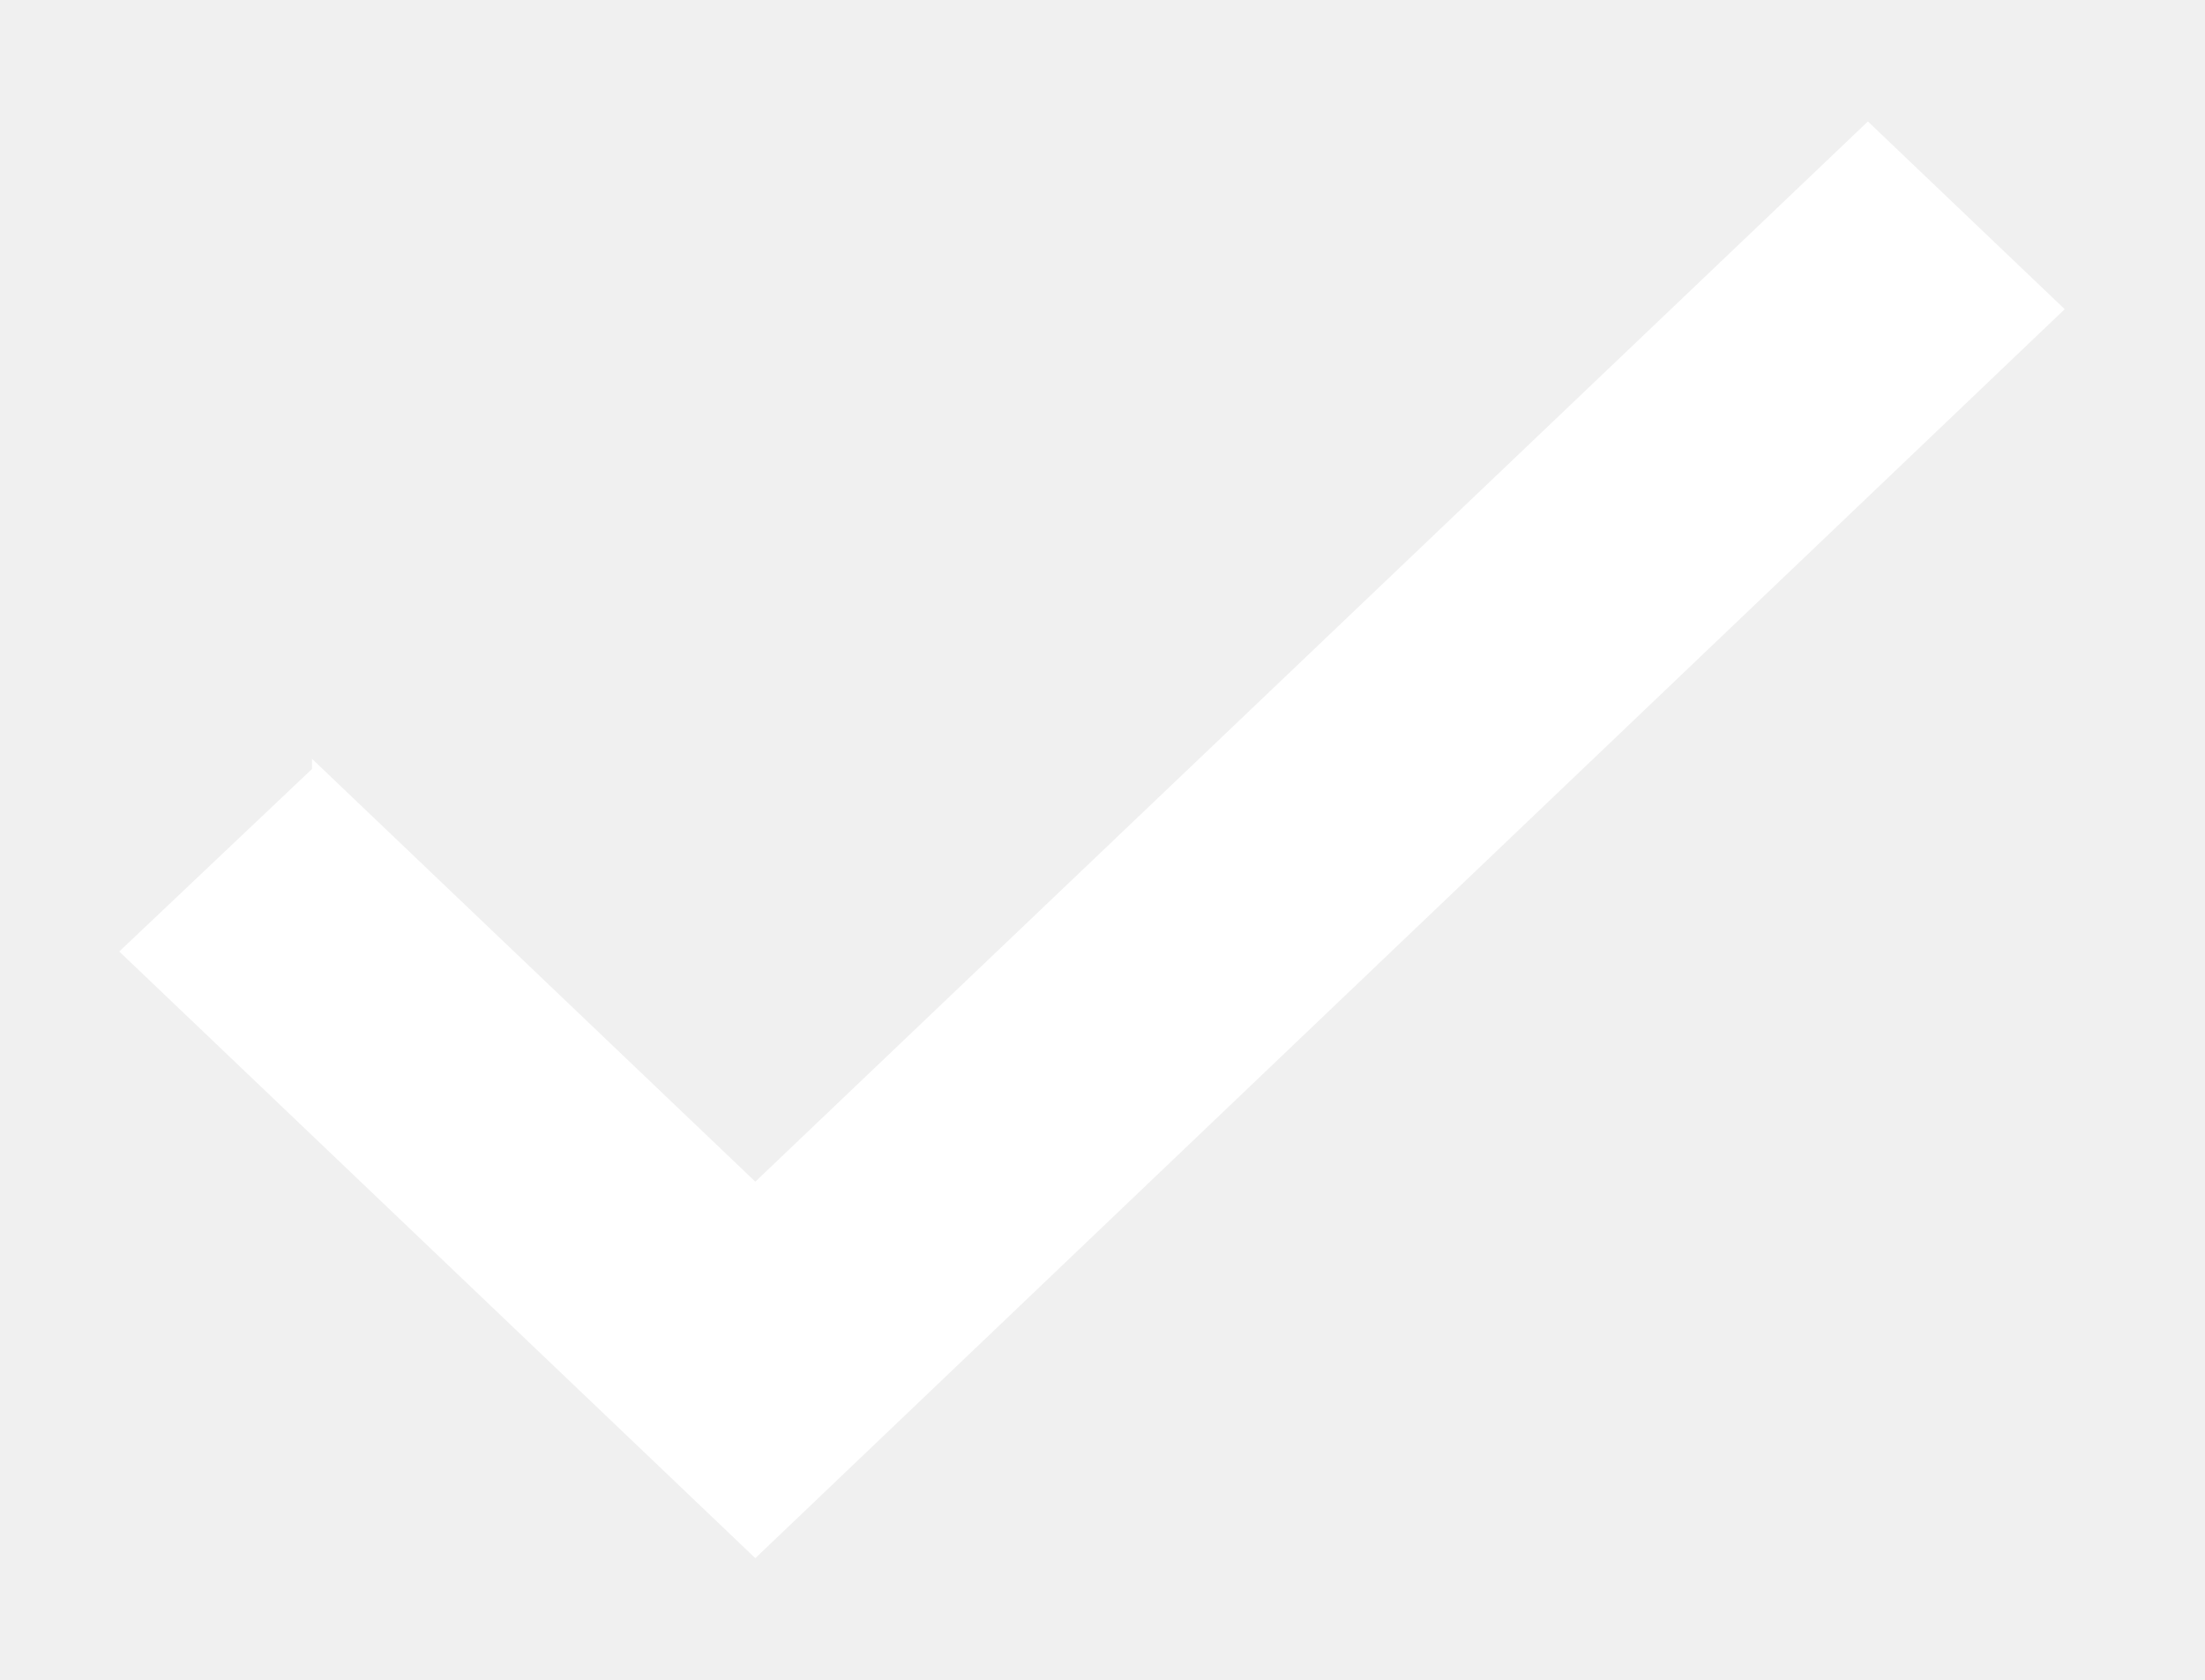
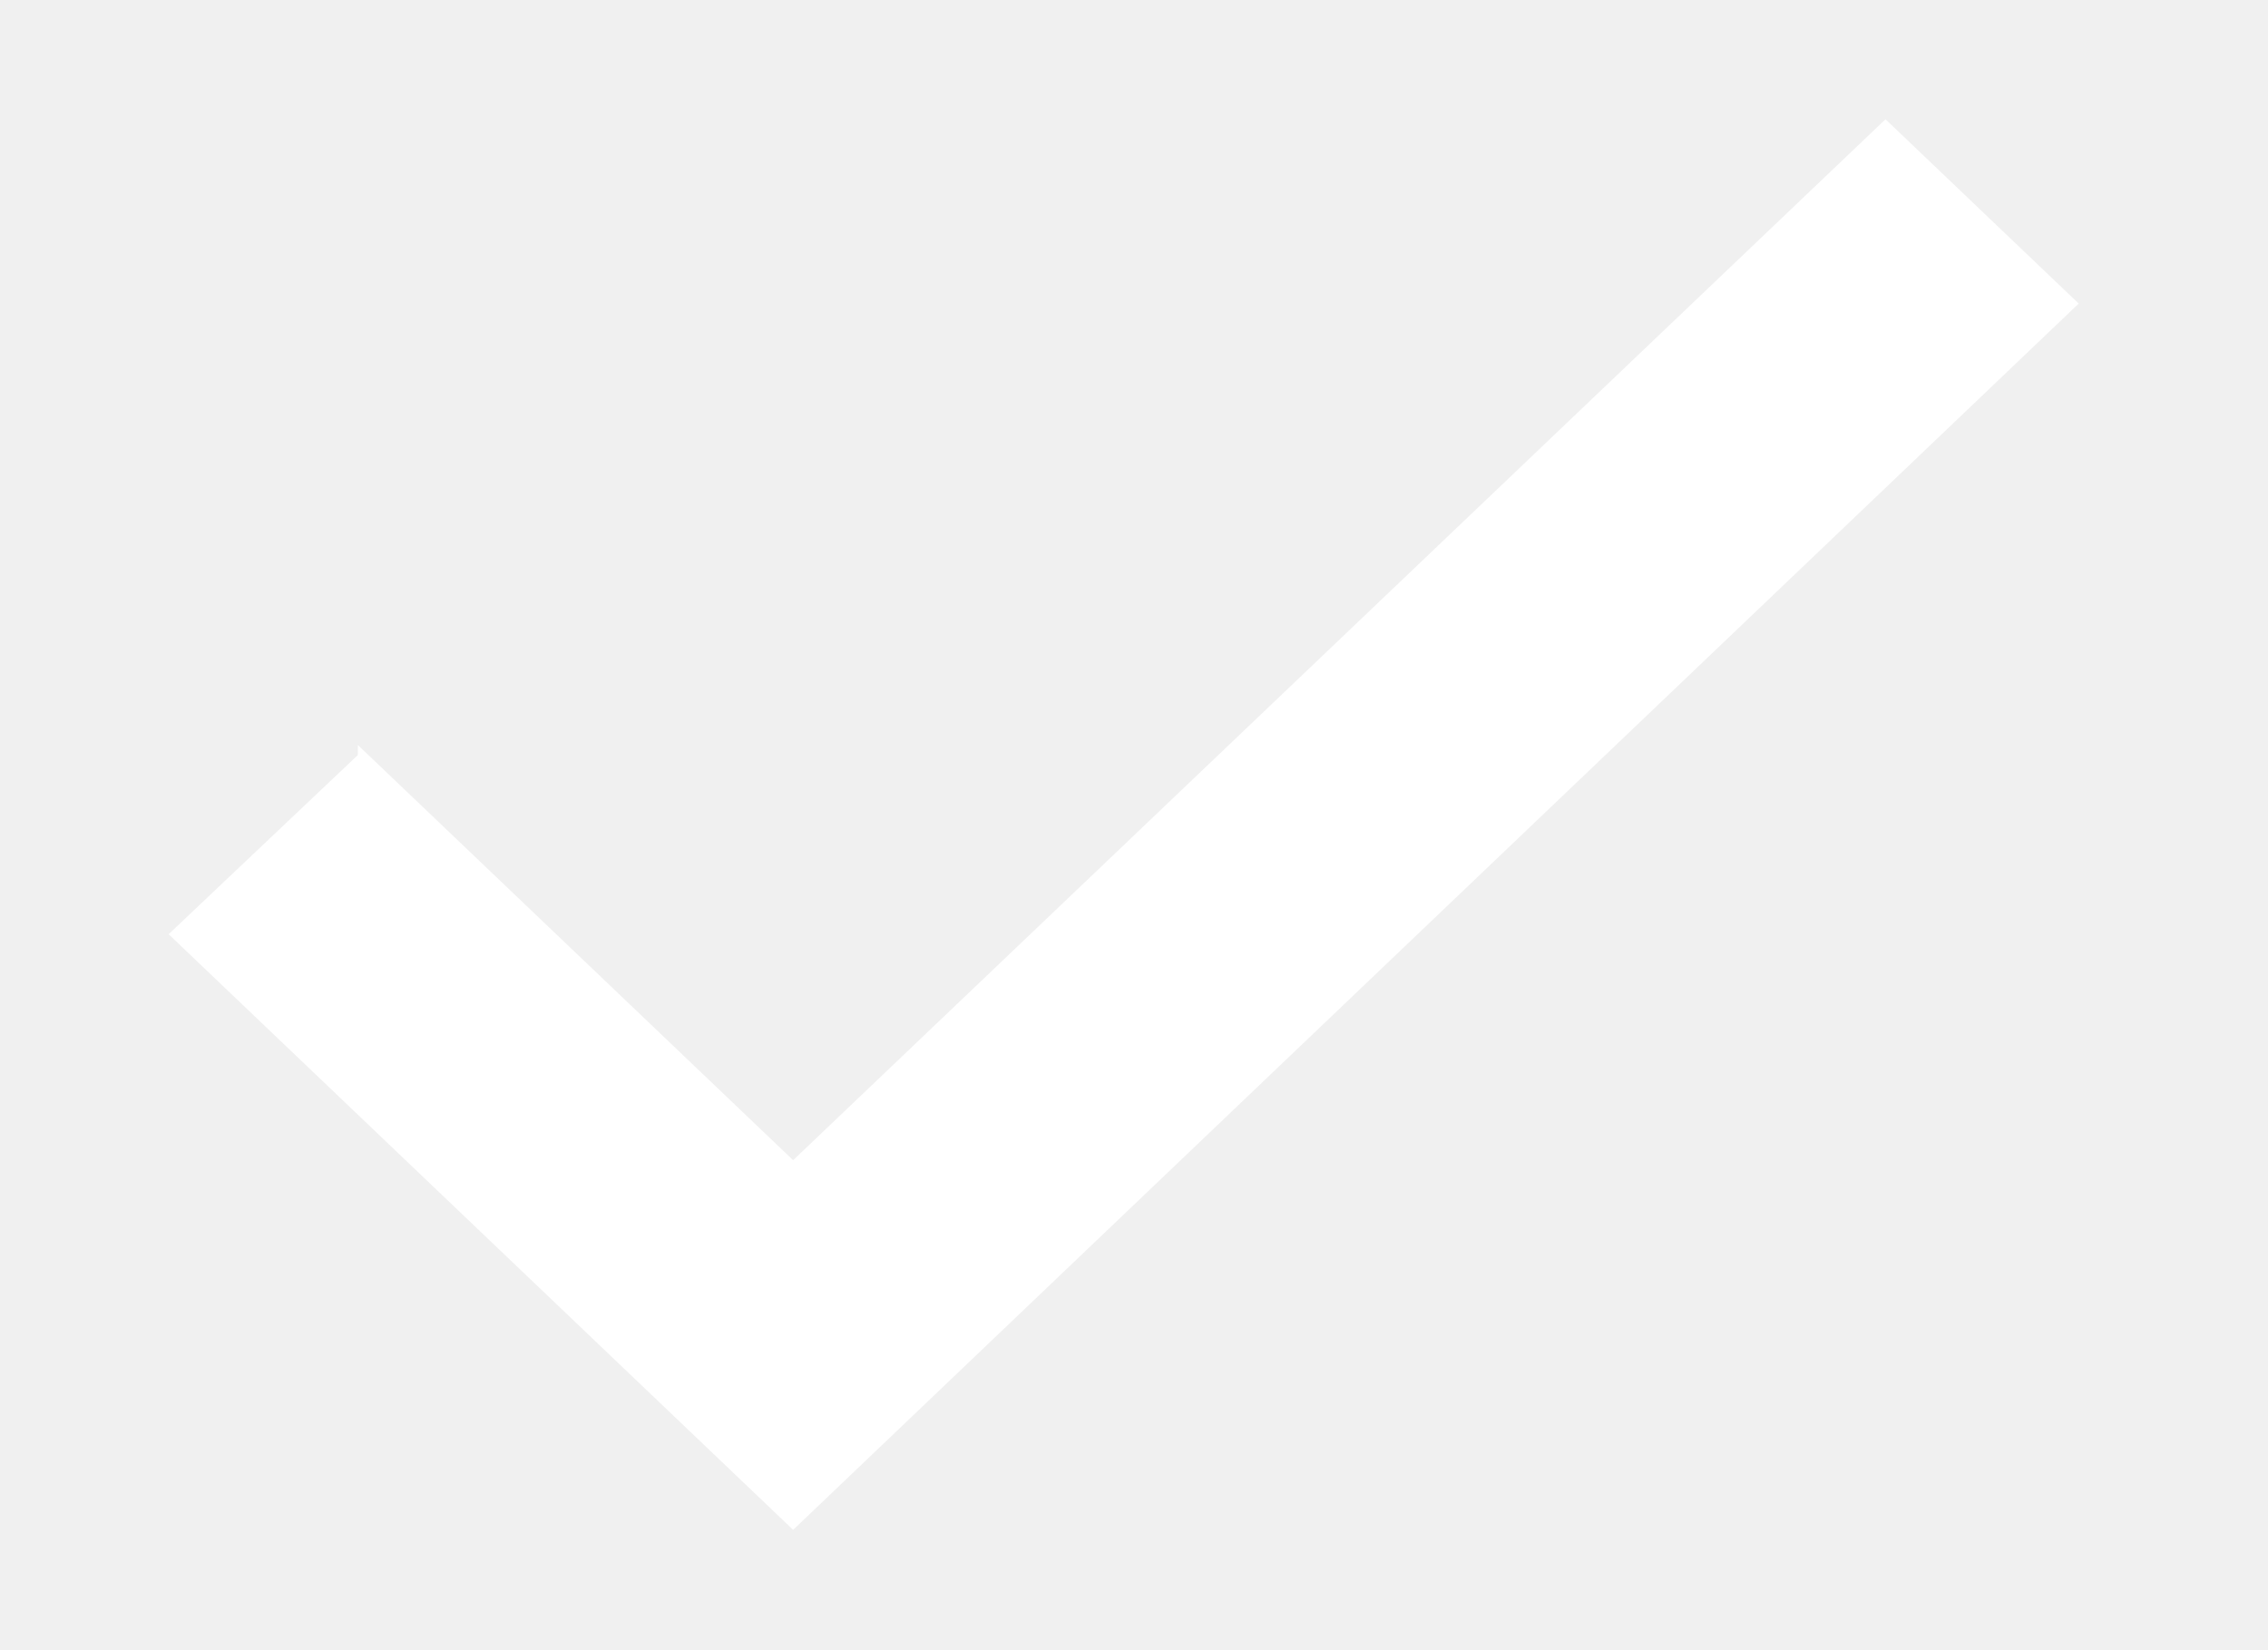
- <svg xmlns="http://www.w3.org/2000/svg" version="1.1" width="42" height="32" viewBox="0 0 42 32">
+ <svg xmlns="http://www.w3.org/2000/svg" version="1.1" width="11" height="8" viewBox="0 0 42 32">
  <path fill="#fff" stroke="#fff" stroke-width="0.64" stroke-miterlimit="4" stroke-linecap="butt" stroke-linejoin="miter" d="M6.263 15.205l-0.22-0.21-3.307 3.132 11.651 11.114 24.477-23.351-3.285-3.134-21.192 20.197-8.124-7.75z" />
</svg>
